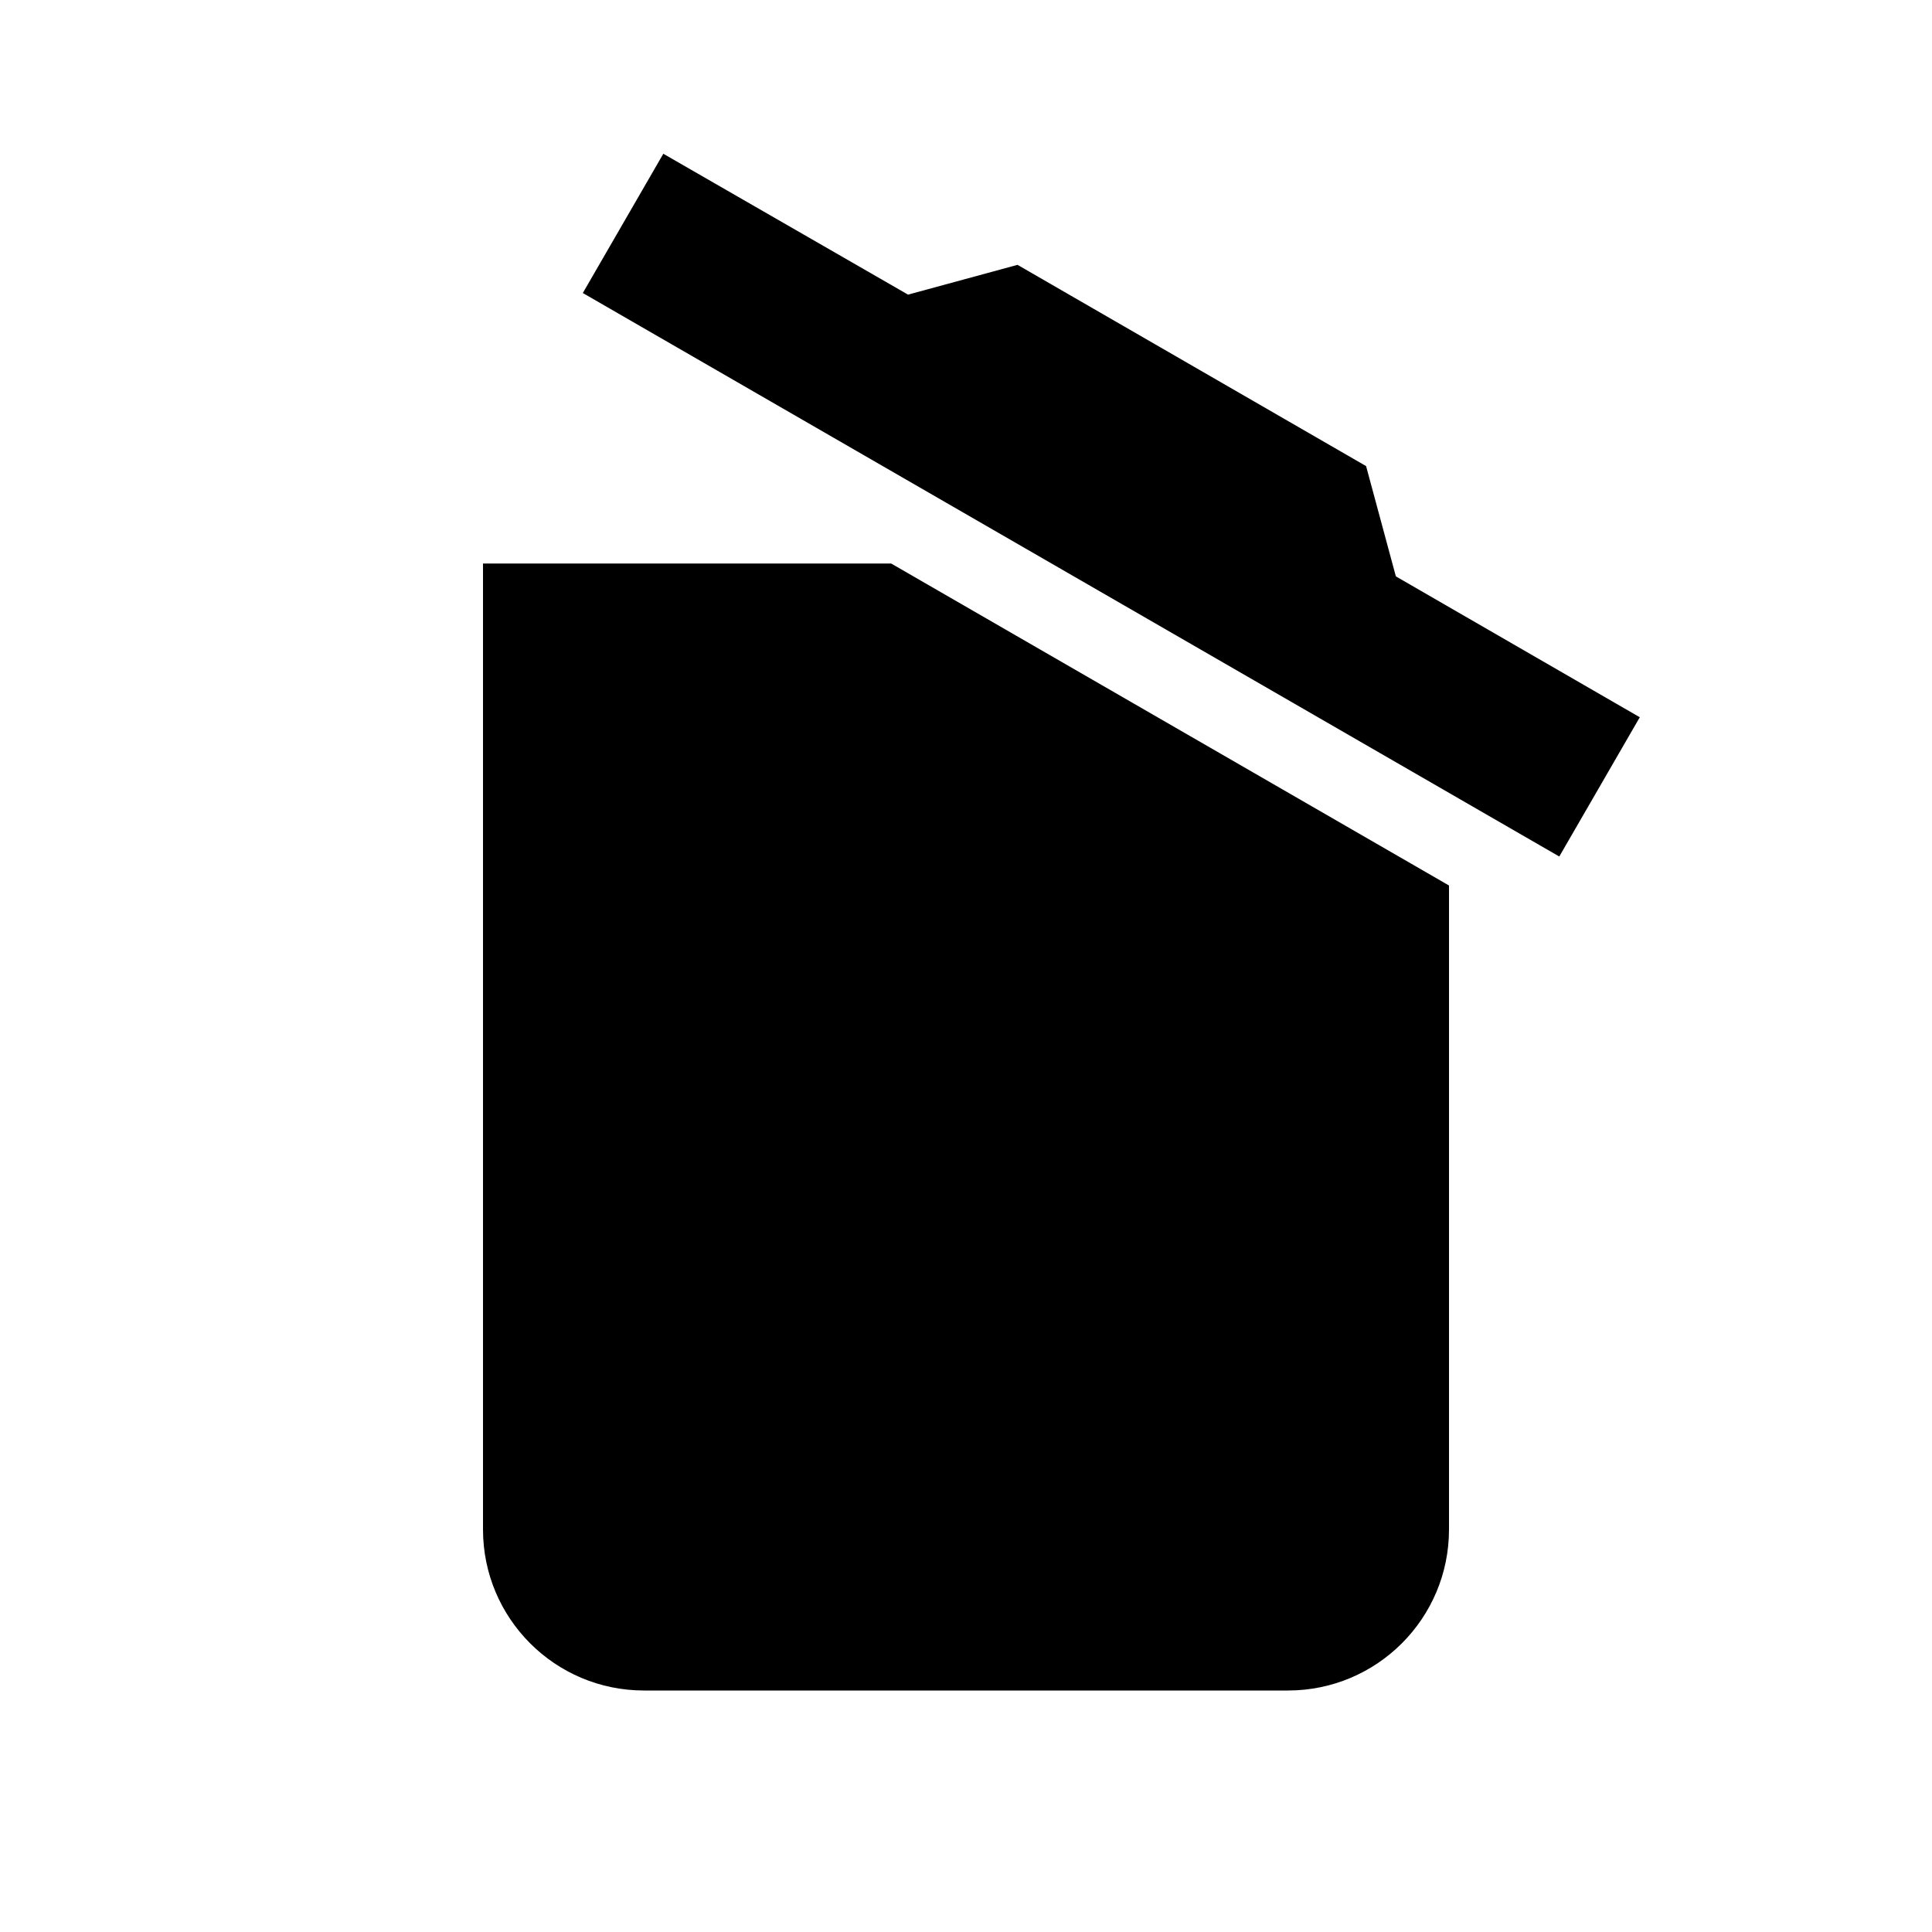
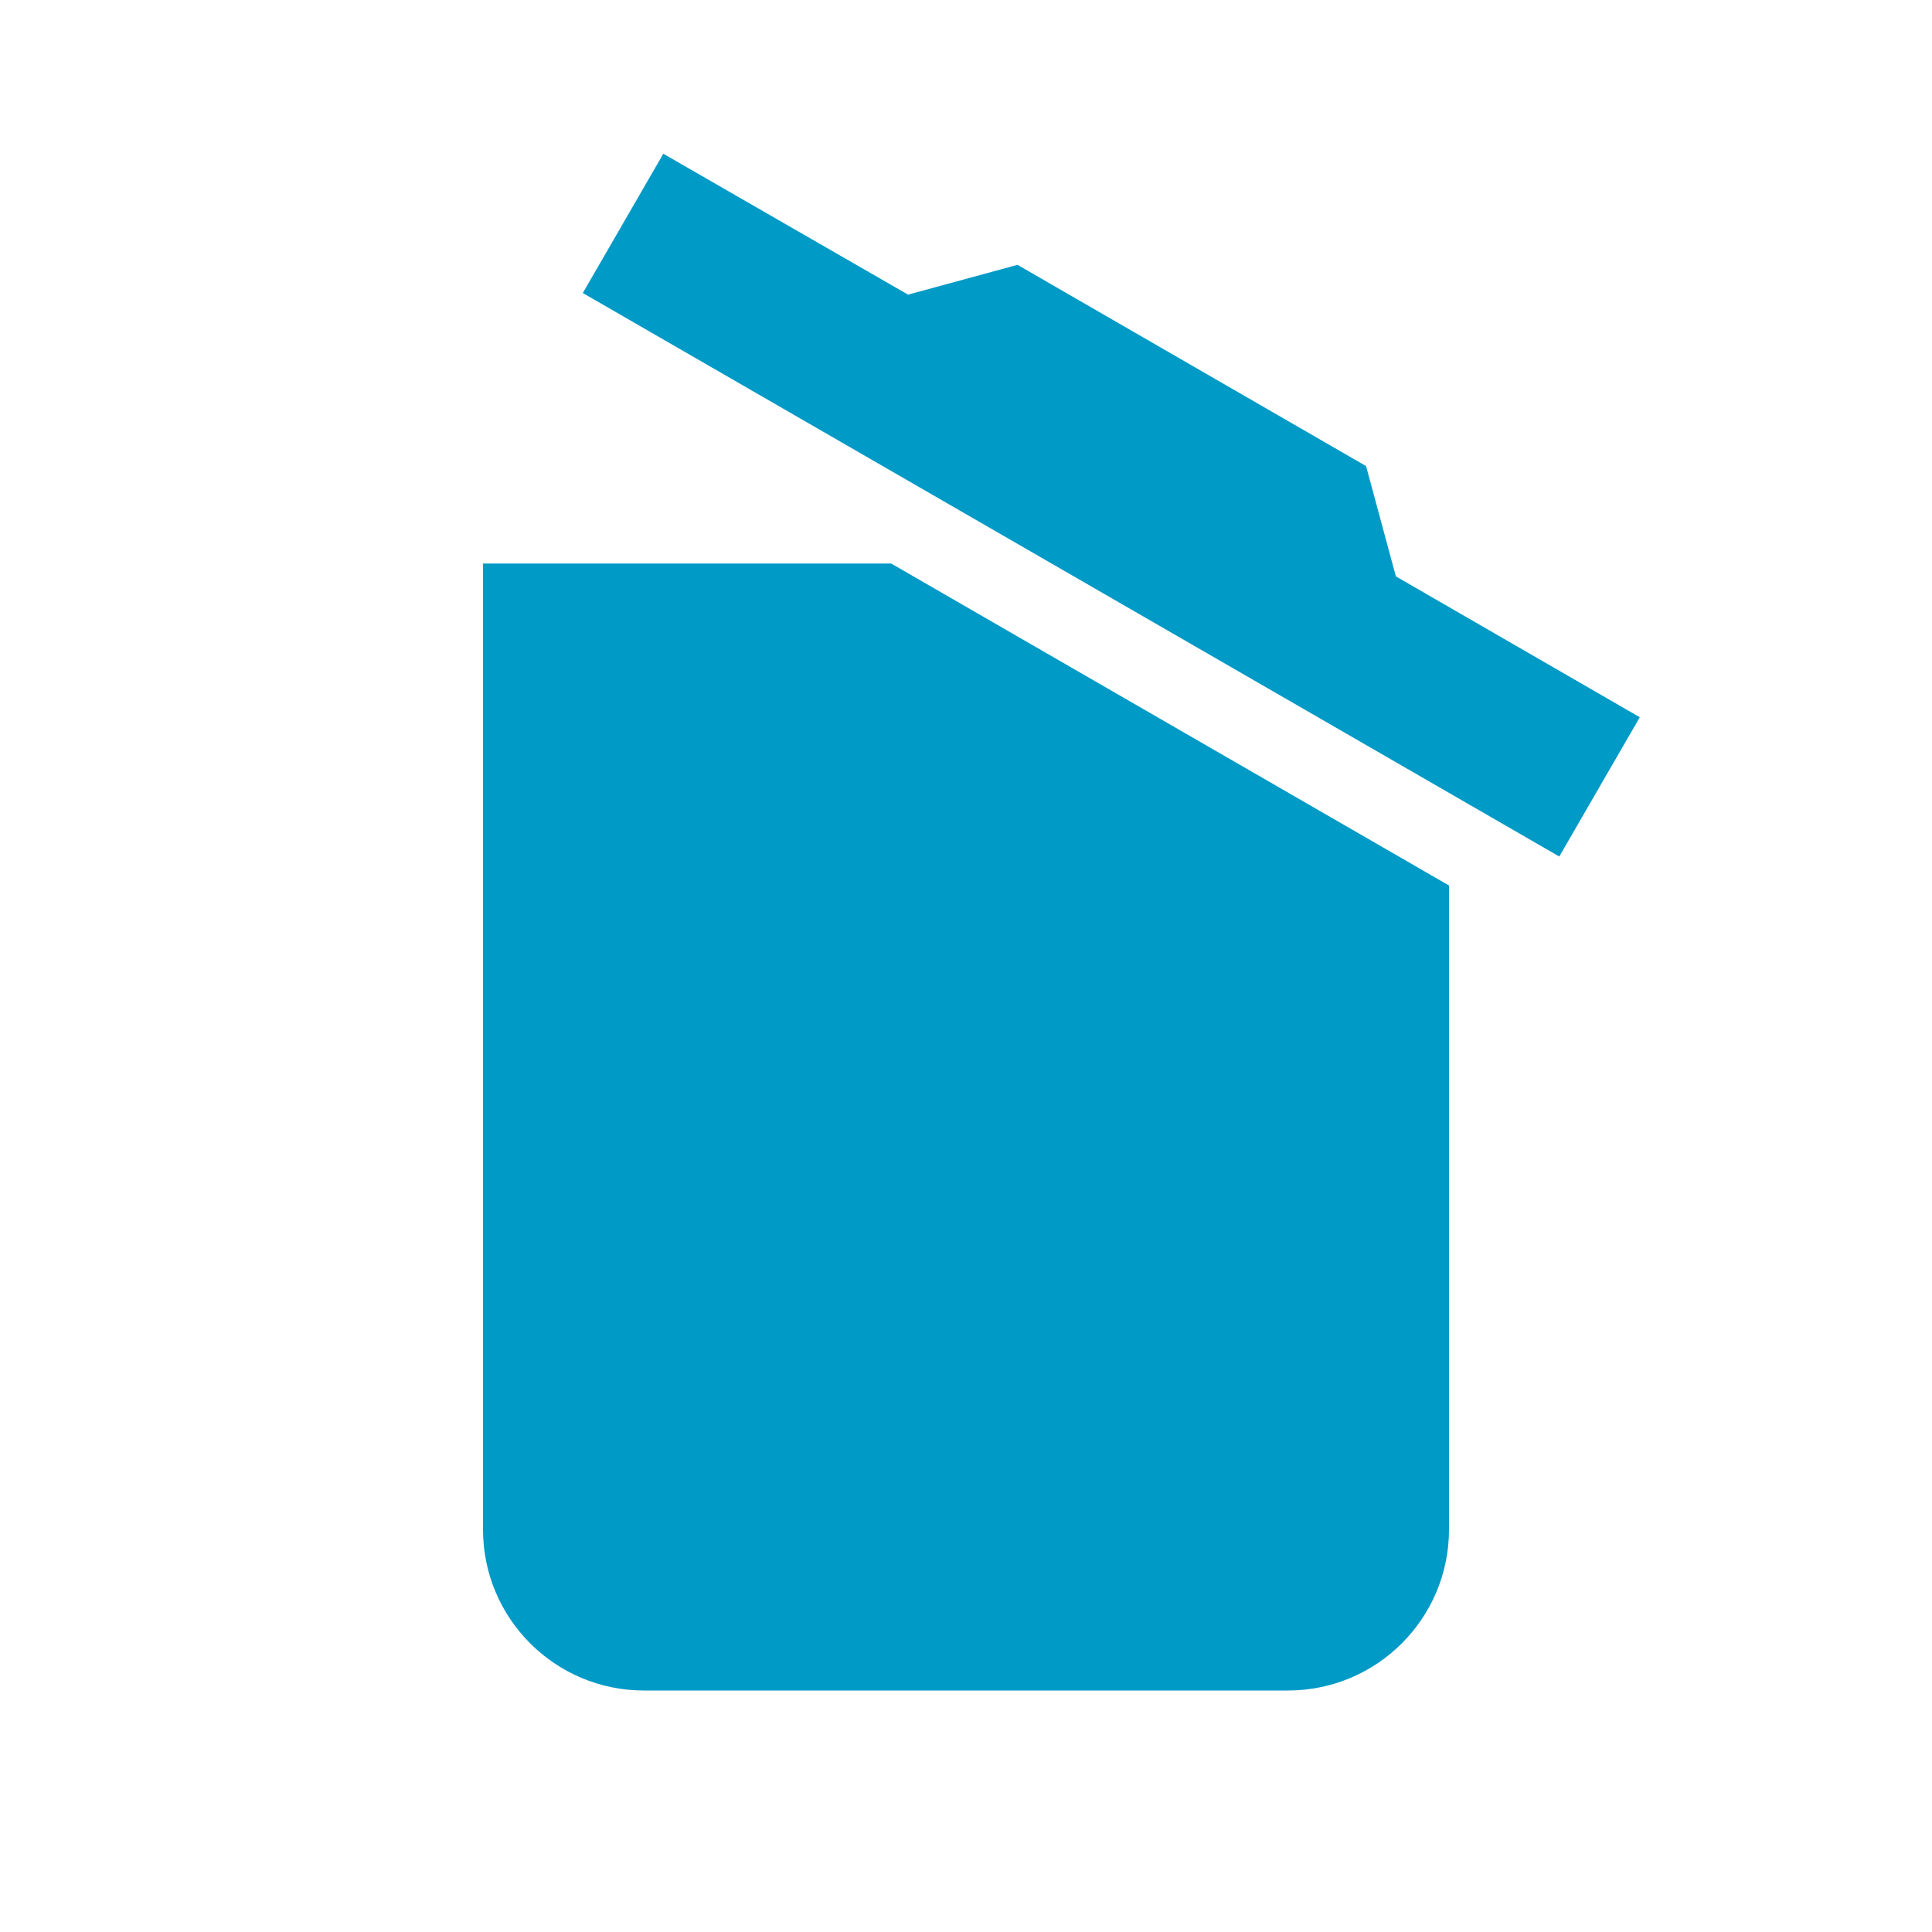
- <svg xmlns="http://www.w3.org/2000/svg" width="24" height="24" viewBox="0 0 24 24" xml:space="preserve">
+ <svg xmlns="http://www.w3.org/2000/svg" width="24" height="24" viewBox="0 0 24 24" xml:space="preserve" style="fill:#009ac7">
  <path class="primary-path" d="M20.37,8.91L19.37,10.64L7.24,3.64L8.24,1.91L11.28,3.66L12.64,3.29L16.97,5.79L17.34,7.16L20.37,8.91M6,19V7H11.07L18,11V19A2,2 0 0,1 16,21H8A2,2 0 0,1 6,19Z" />
</svg>
